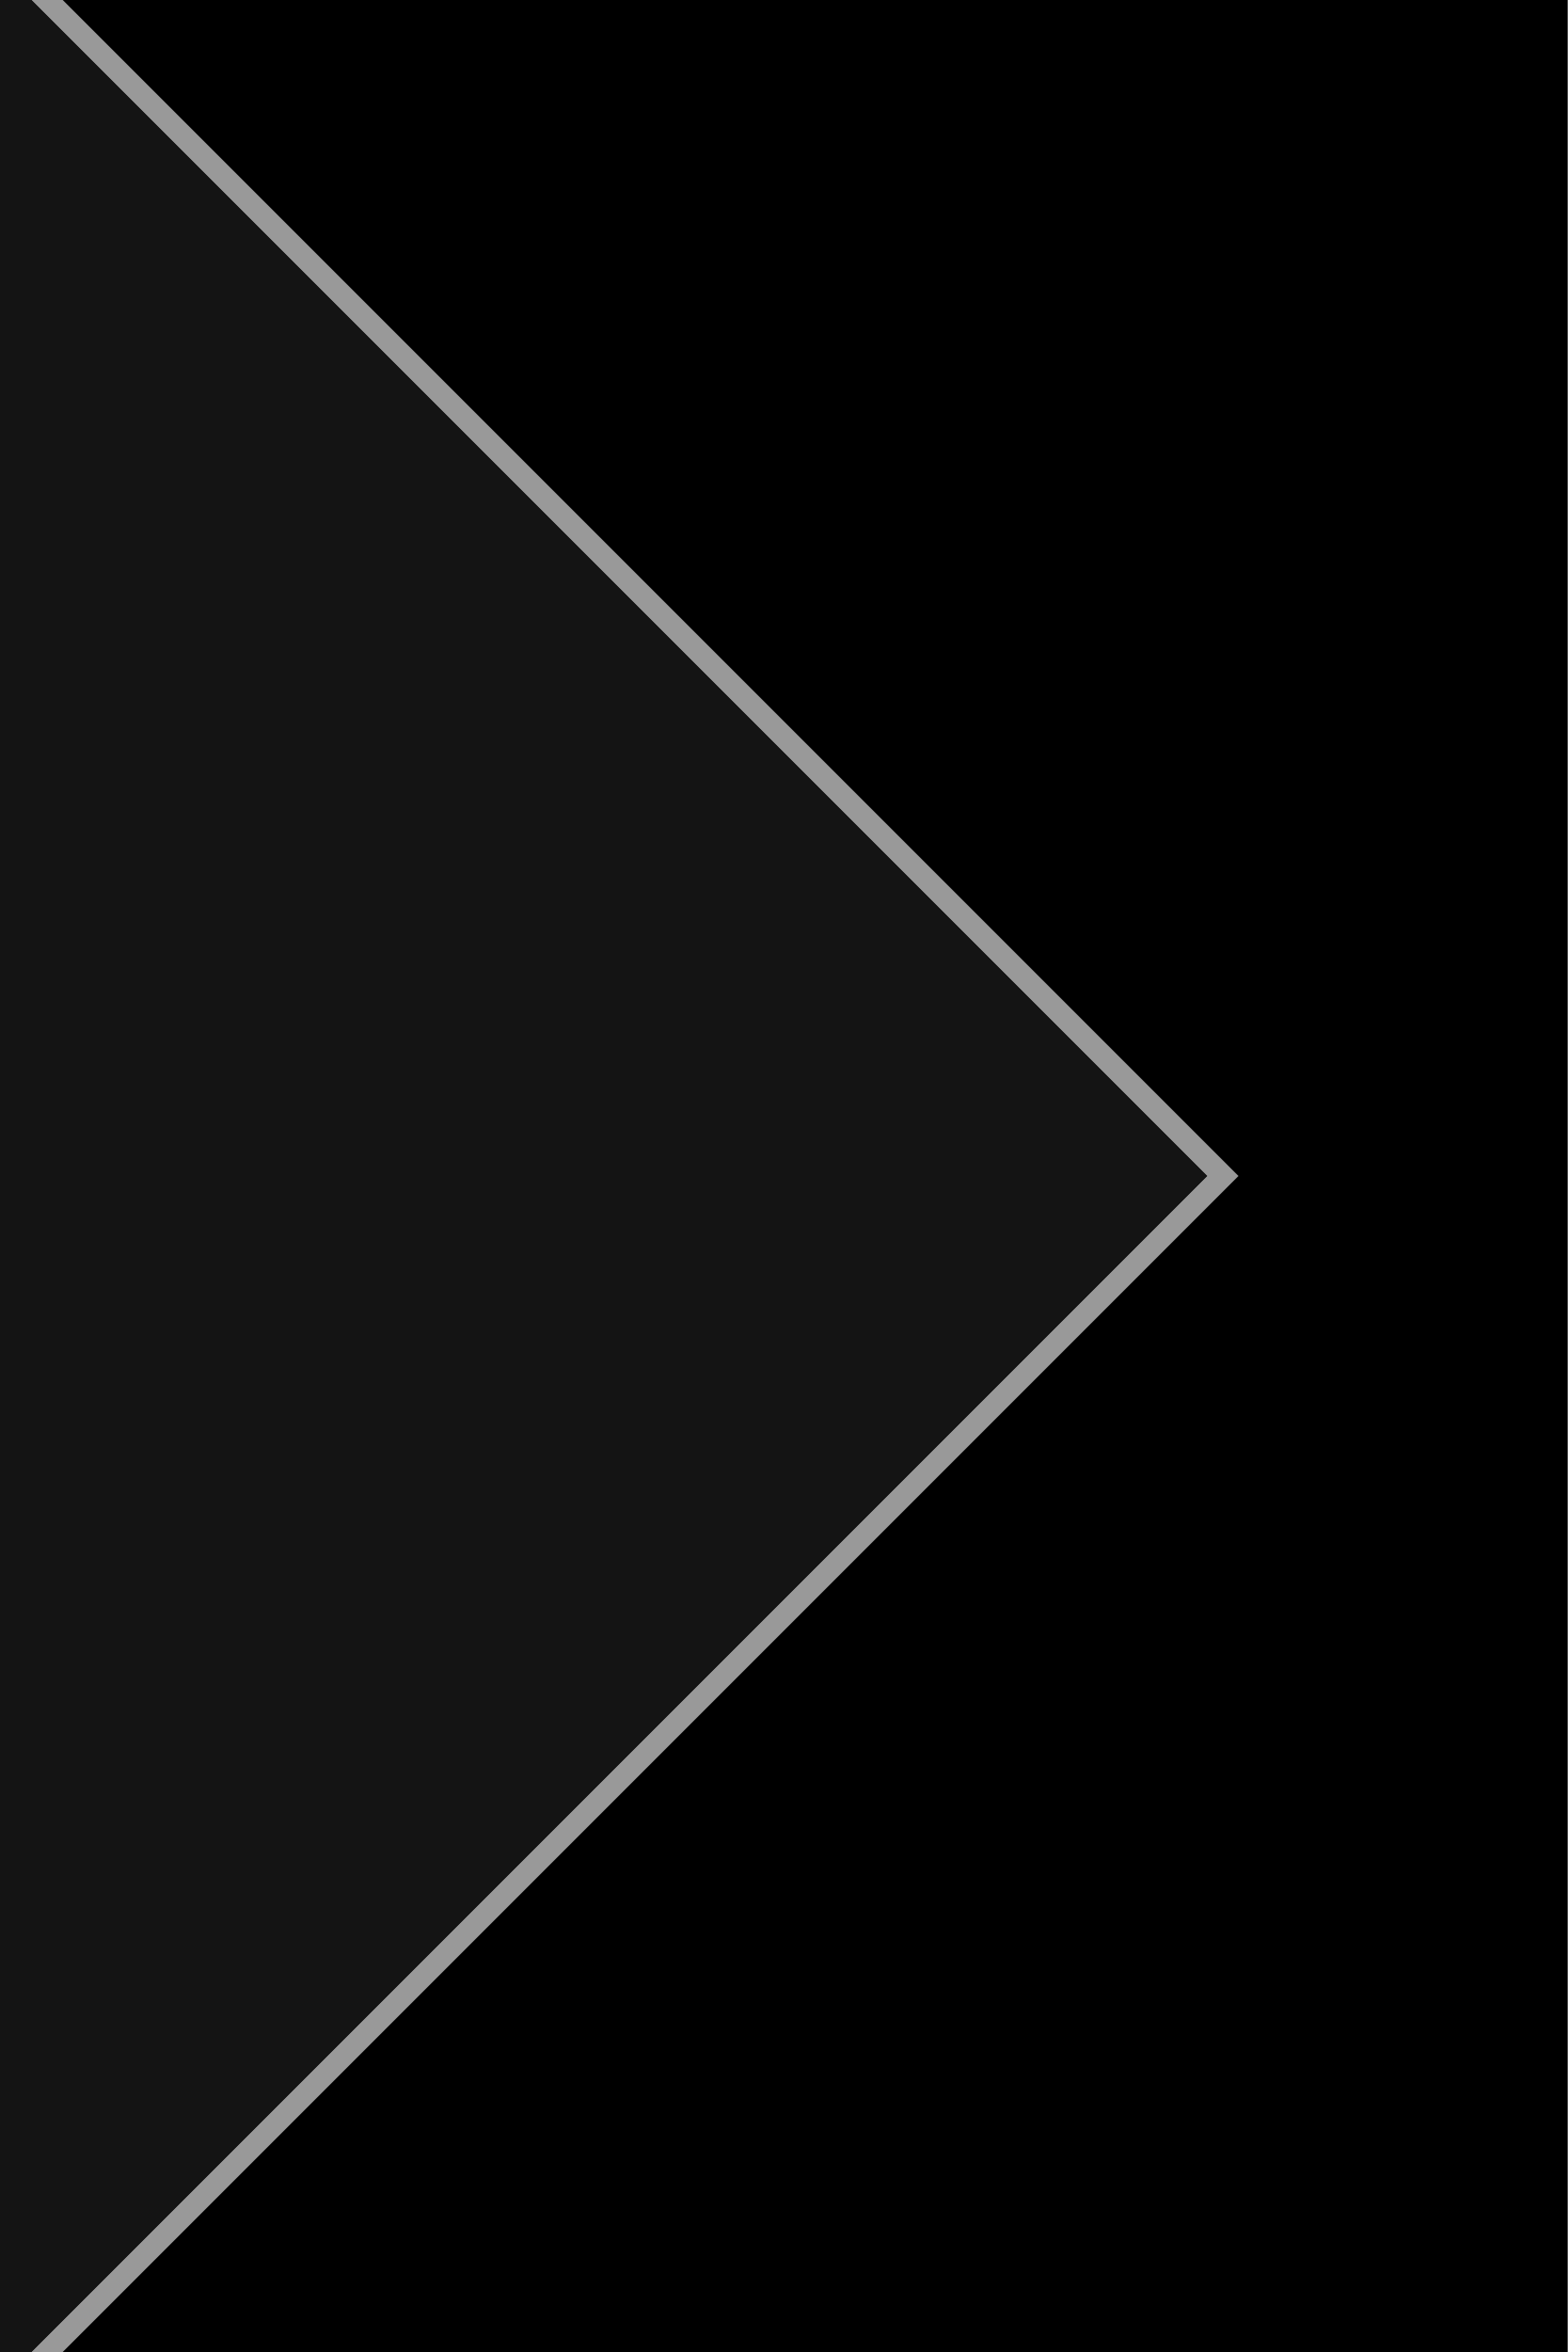
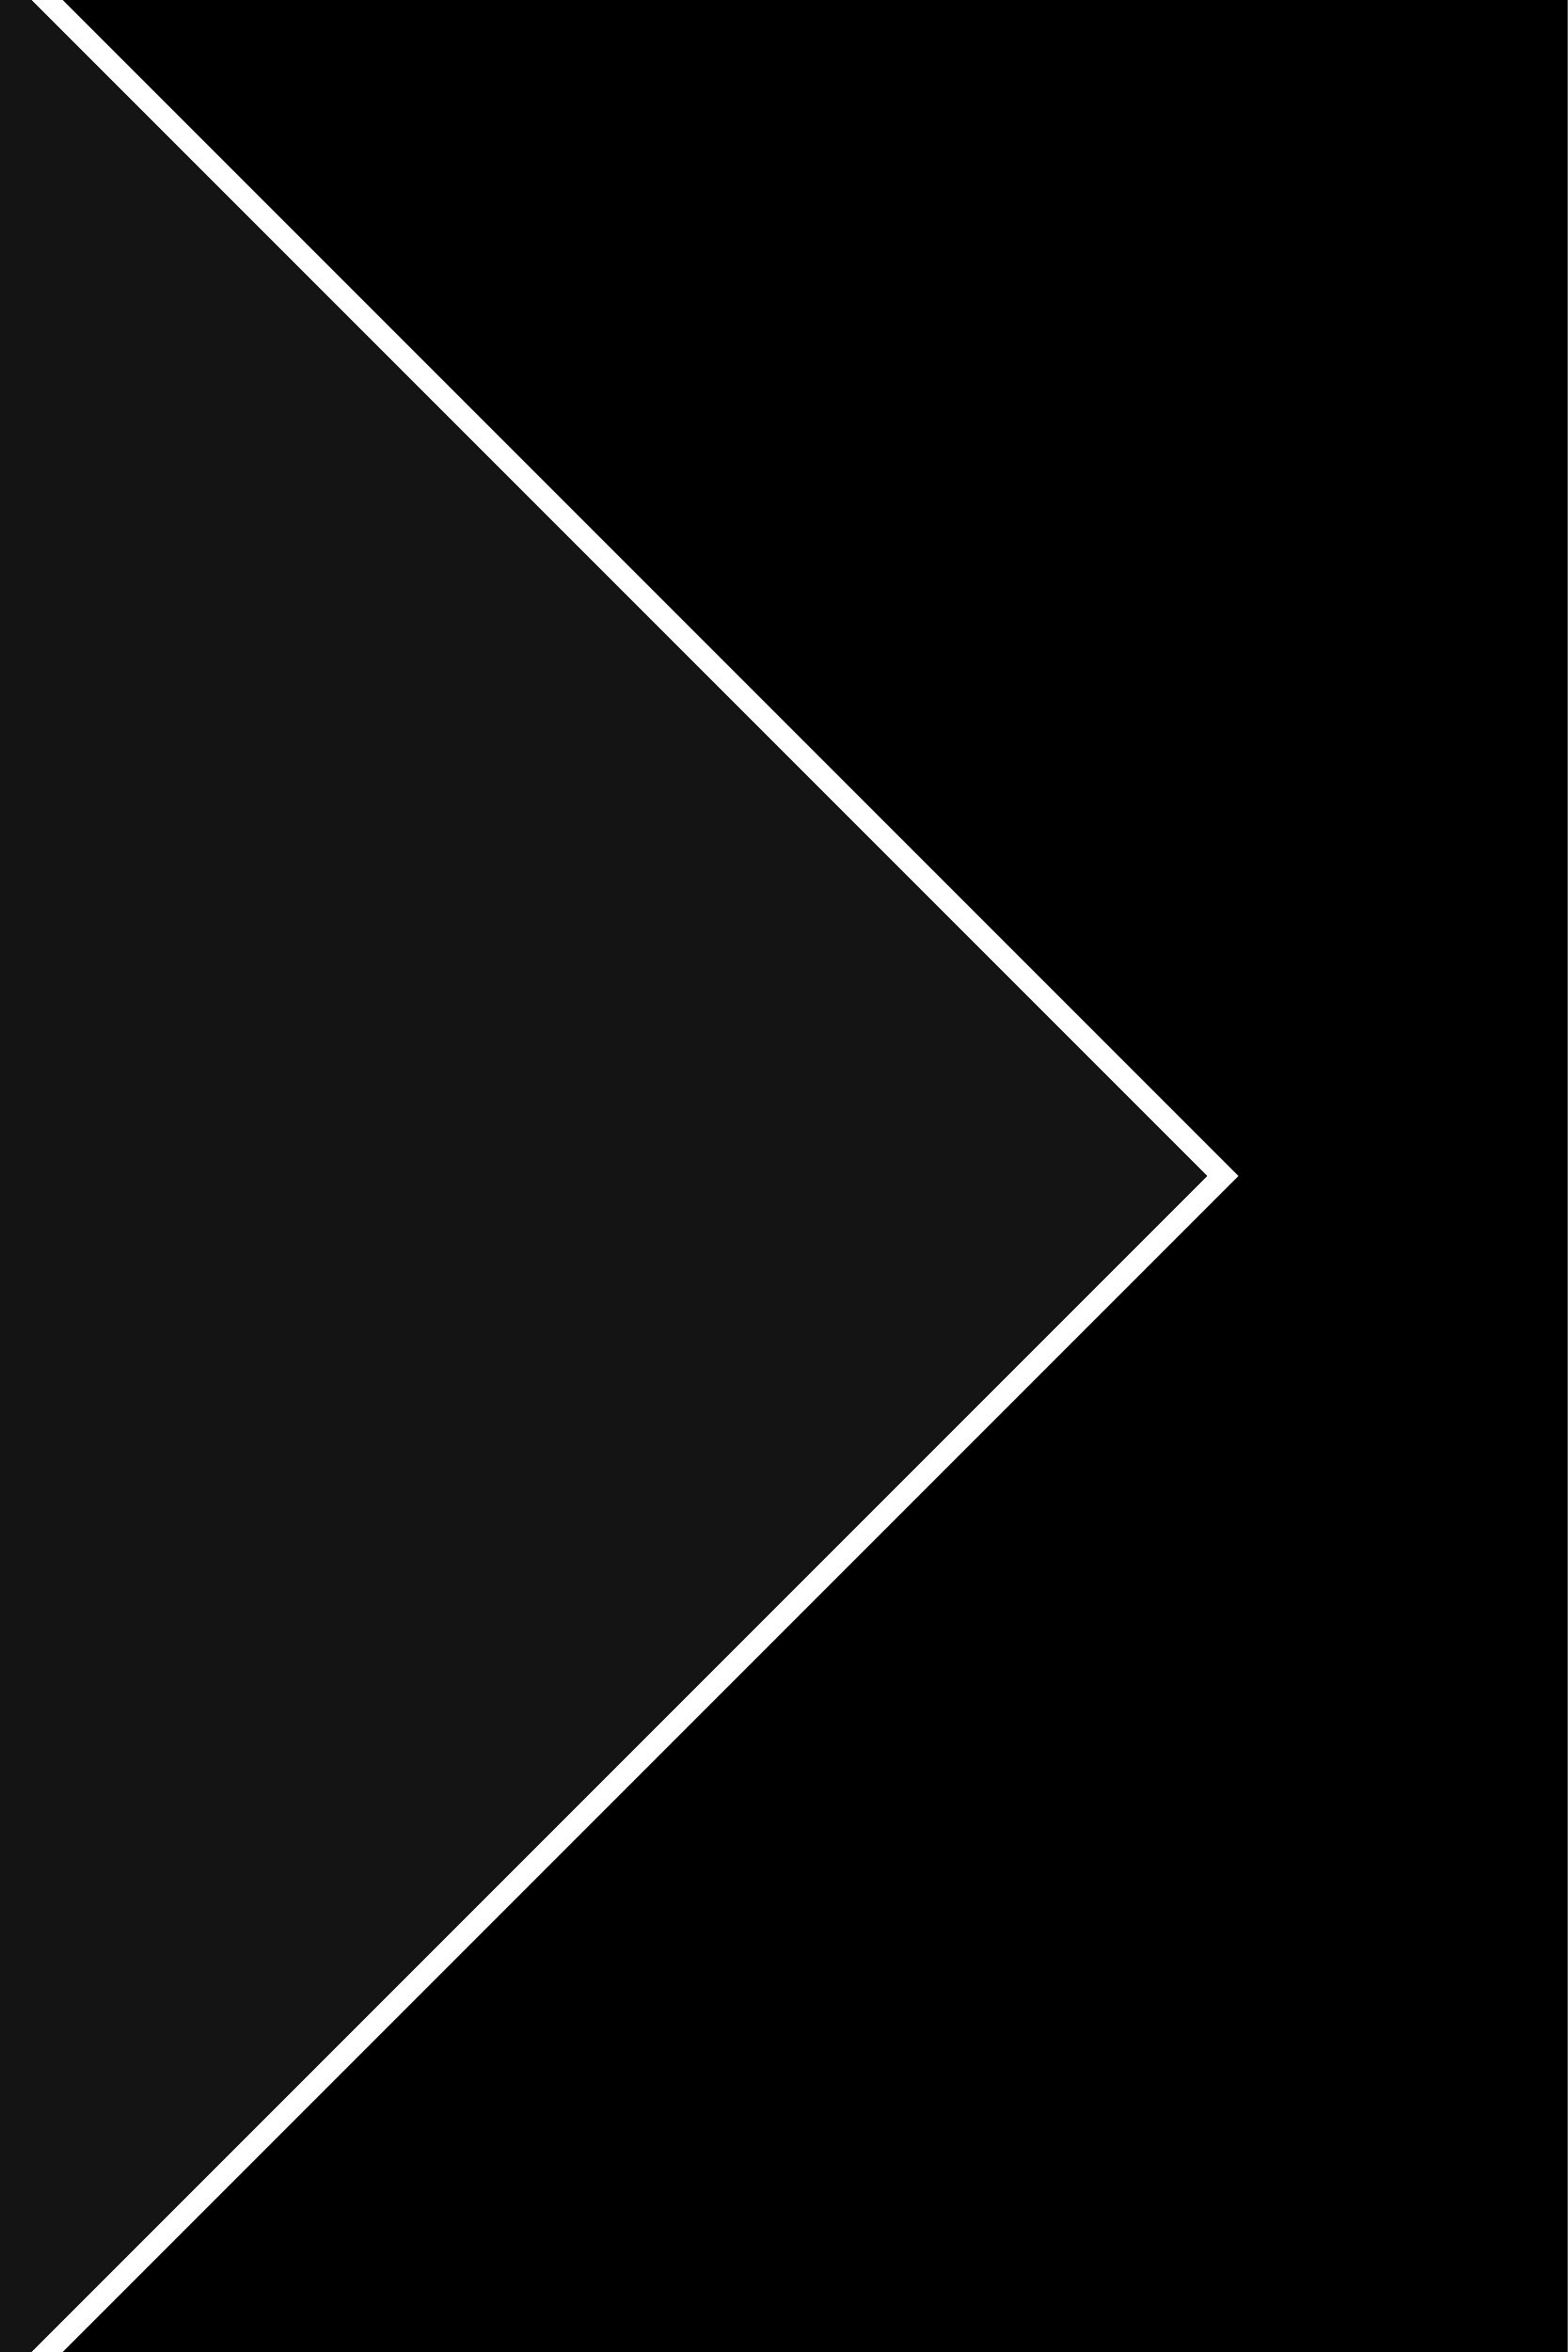
<svg xmlns="http://www.w3.org/2000/svg" width="10" height="15" viewBox="0 0 10 15" version="1.1">
  <polygon points="0,0 10,0 10,15 0,15" style="fill:#000000;" />
-   <polygon points="0.2,0 0.4,0 7.9,7.5 0.4,15 0.2,15 7.7,7.5" style="fill:#999999;" />
+   <polygon points="0.2,0 0.4,0 7.9,7.5 0.4,15 0.2,15 7.7,7.5" style="fill:#ffffff;" />
  <polygon points="0,0 0.2,0 7.7,7.5 0.2,15 0,15" style="fill:#141414;" />
</svg>
